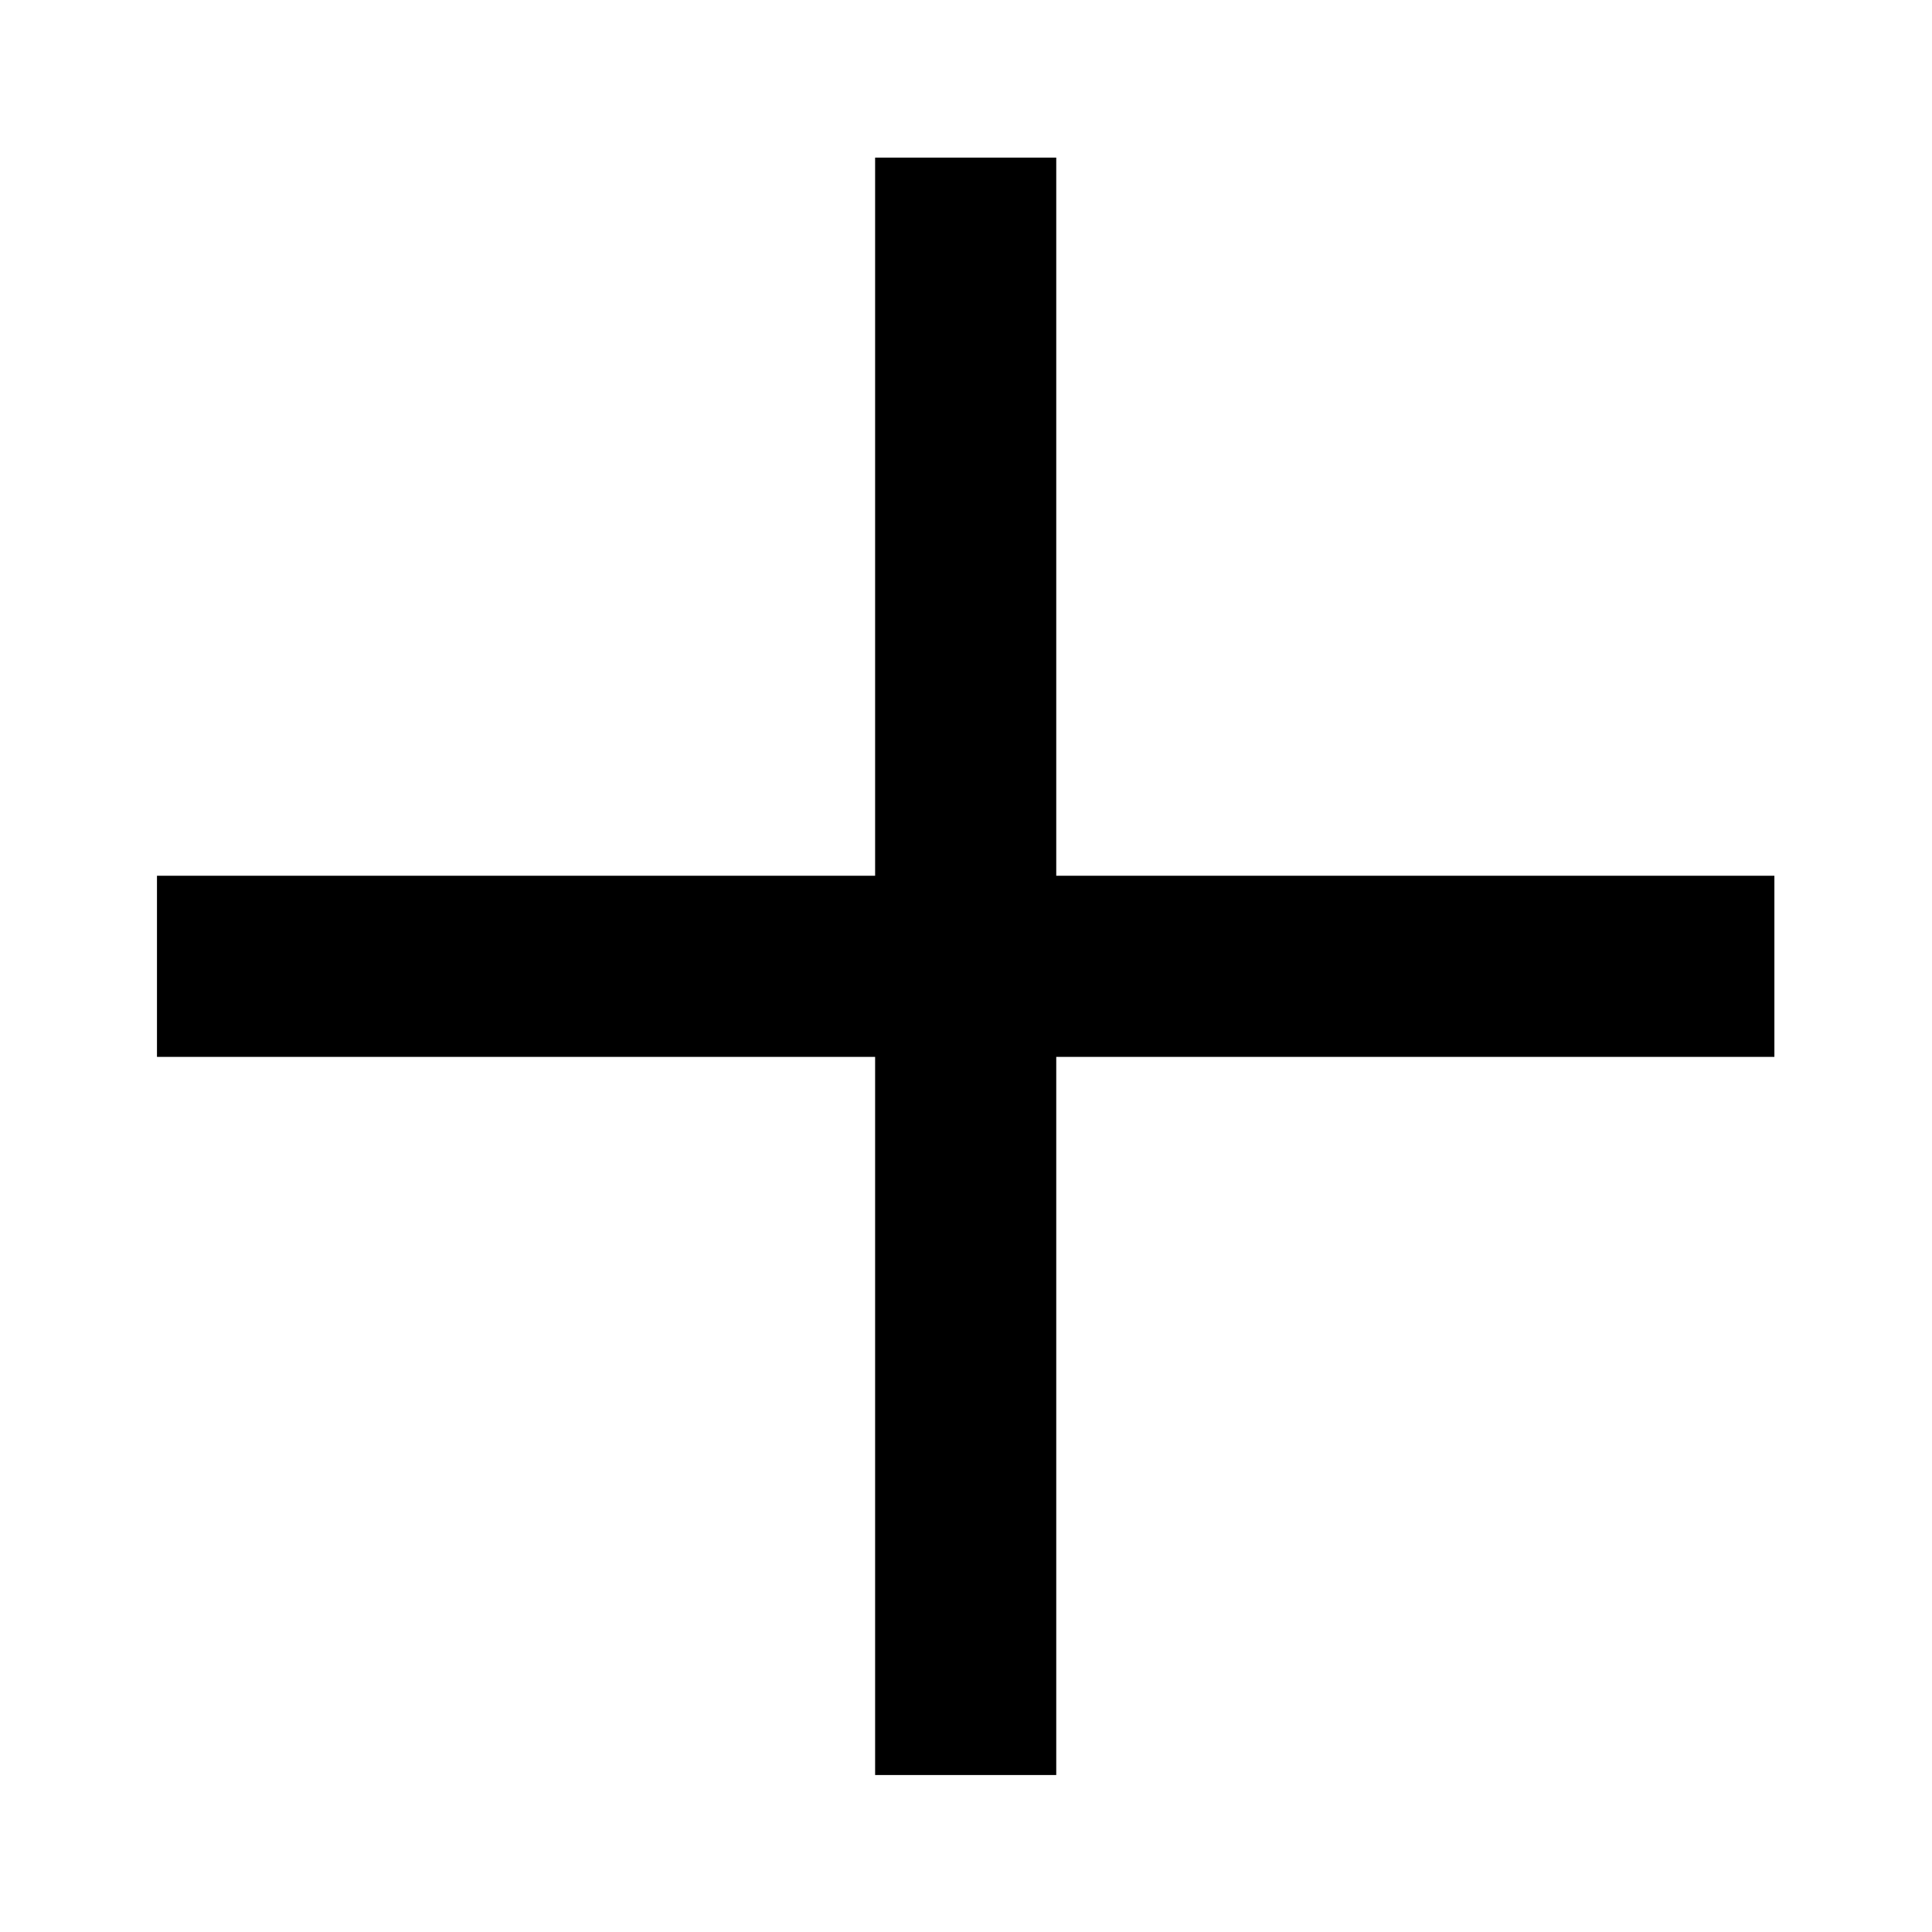
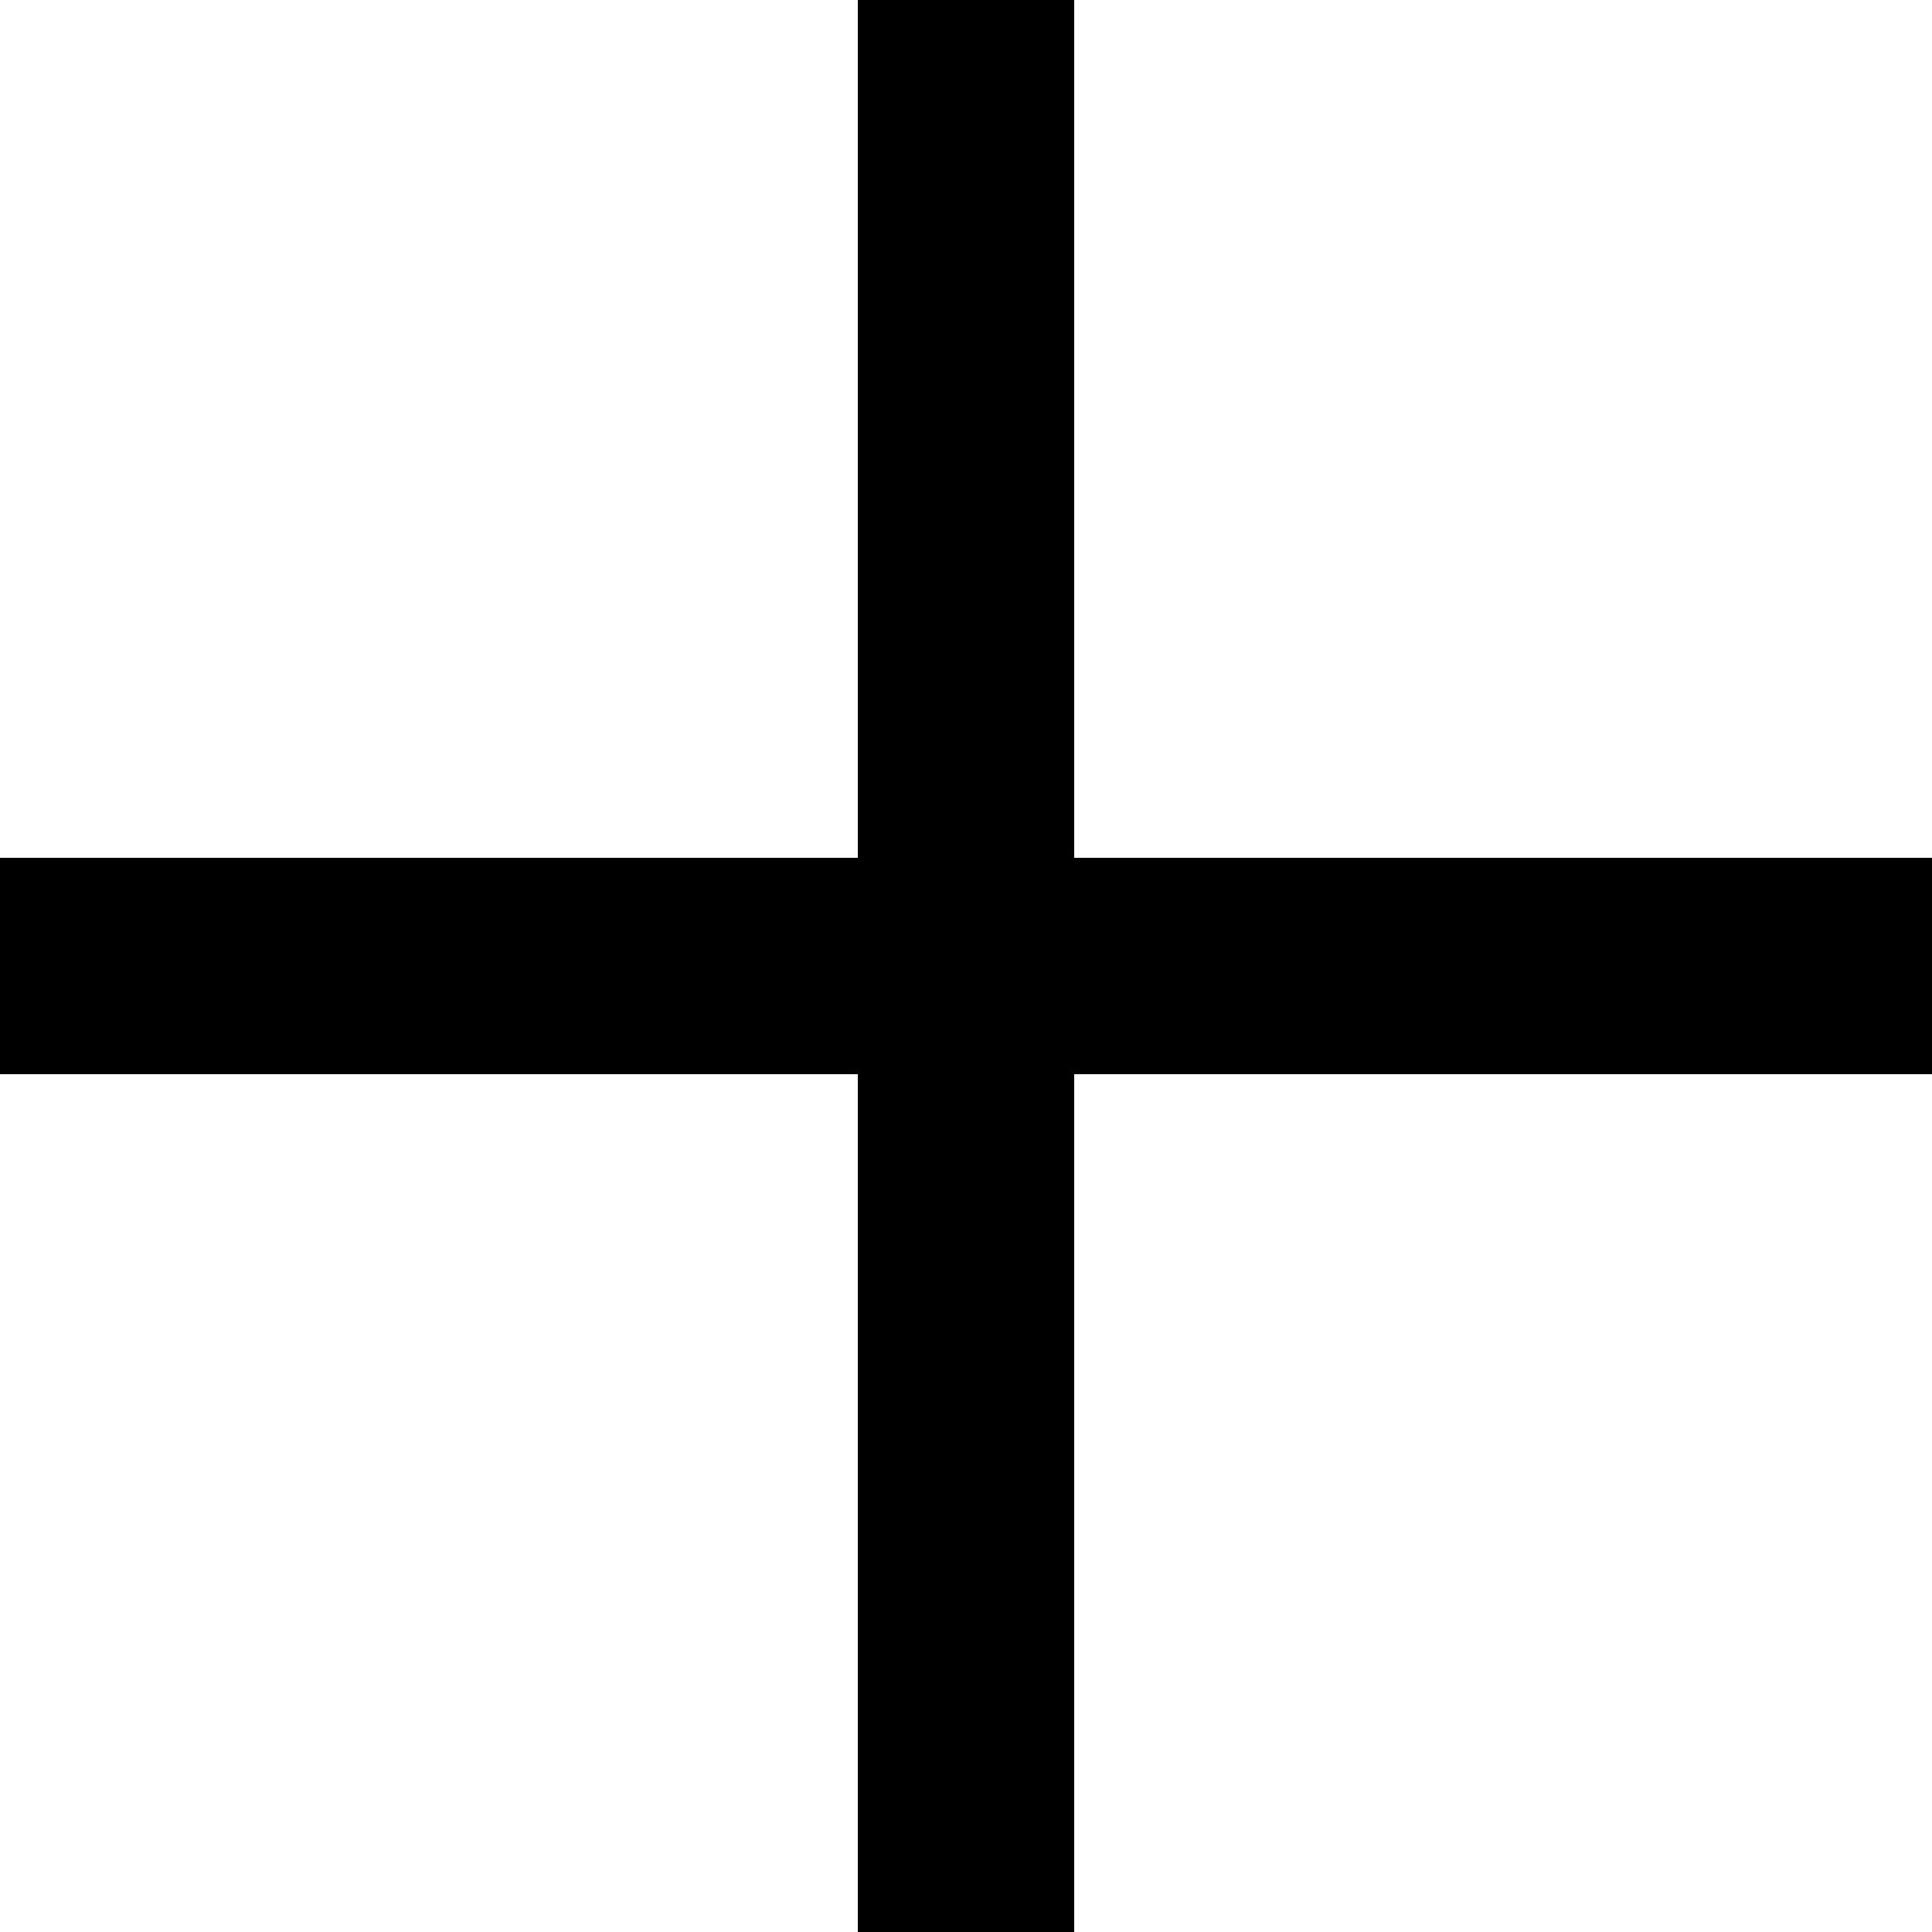
- <svg xmlns="http://www.w3.org/2000/svg" version="1.1" id="Layer_1" x="0px" y="0px" viewBox="0 0 304 304" style="enable-background:new 0 0 304 304;" xml:space="preserve">
-   <path d="M279.2,166.3v-28.5h-113v-113h-28.5v113h-113v28.5h113v113h28.5v-113H279.2z" />
+ <svg xmlns="http://www.w3.org/2000/svg" version="1.1" id="Layer_1" x="0px" y="0px" viewBox="0 0 254.5 254.5" style="enable-background:new 0 0 254.5 254.5;" xml:space="preserve">
+   <path d="M254.5,141.5V113h-113V0H113v113H0v28.5h113v113h28.5v-113L254.5,141.5L254.5,141.5z" />
</svg>
